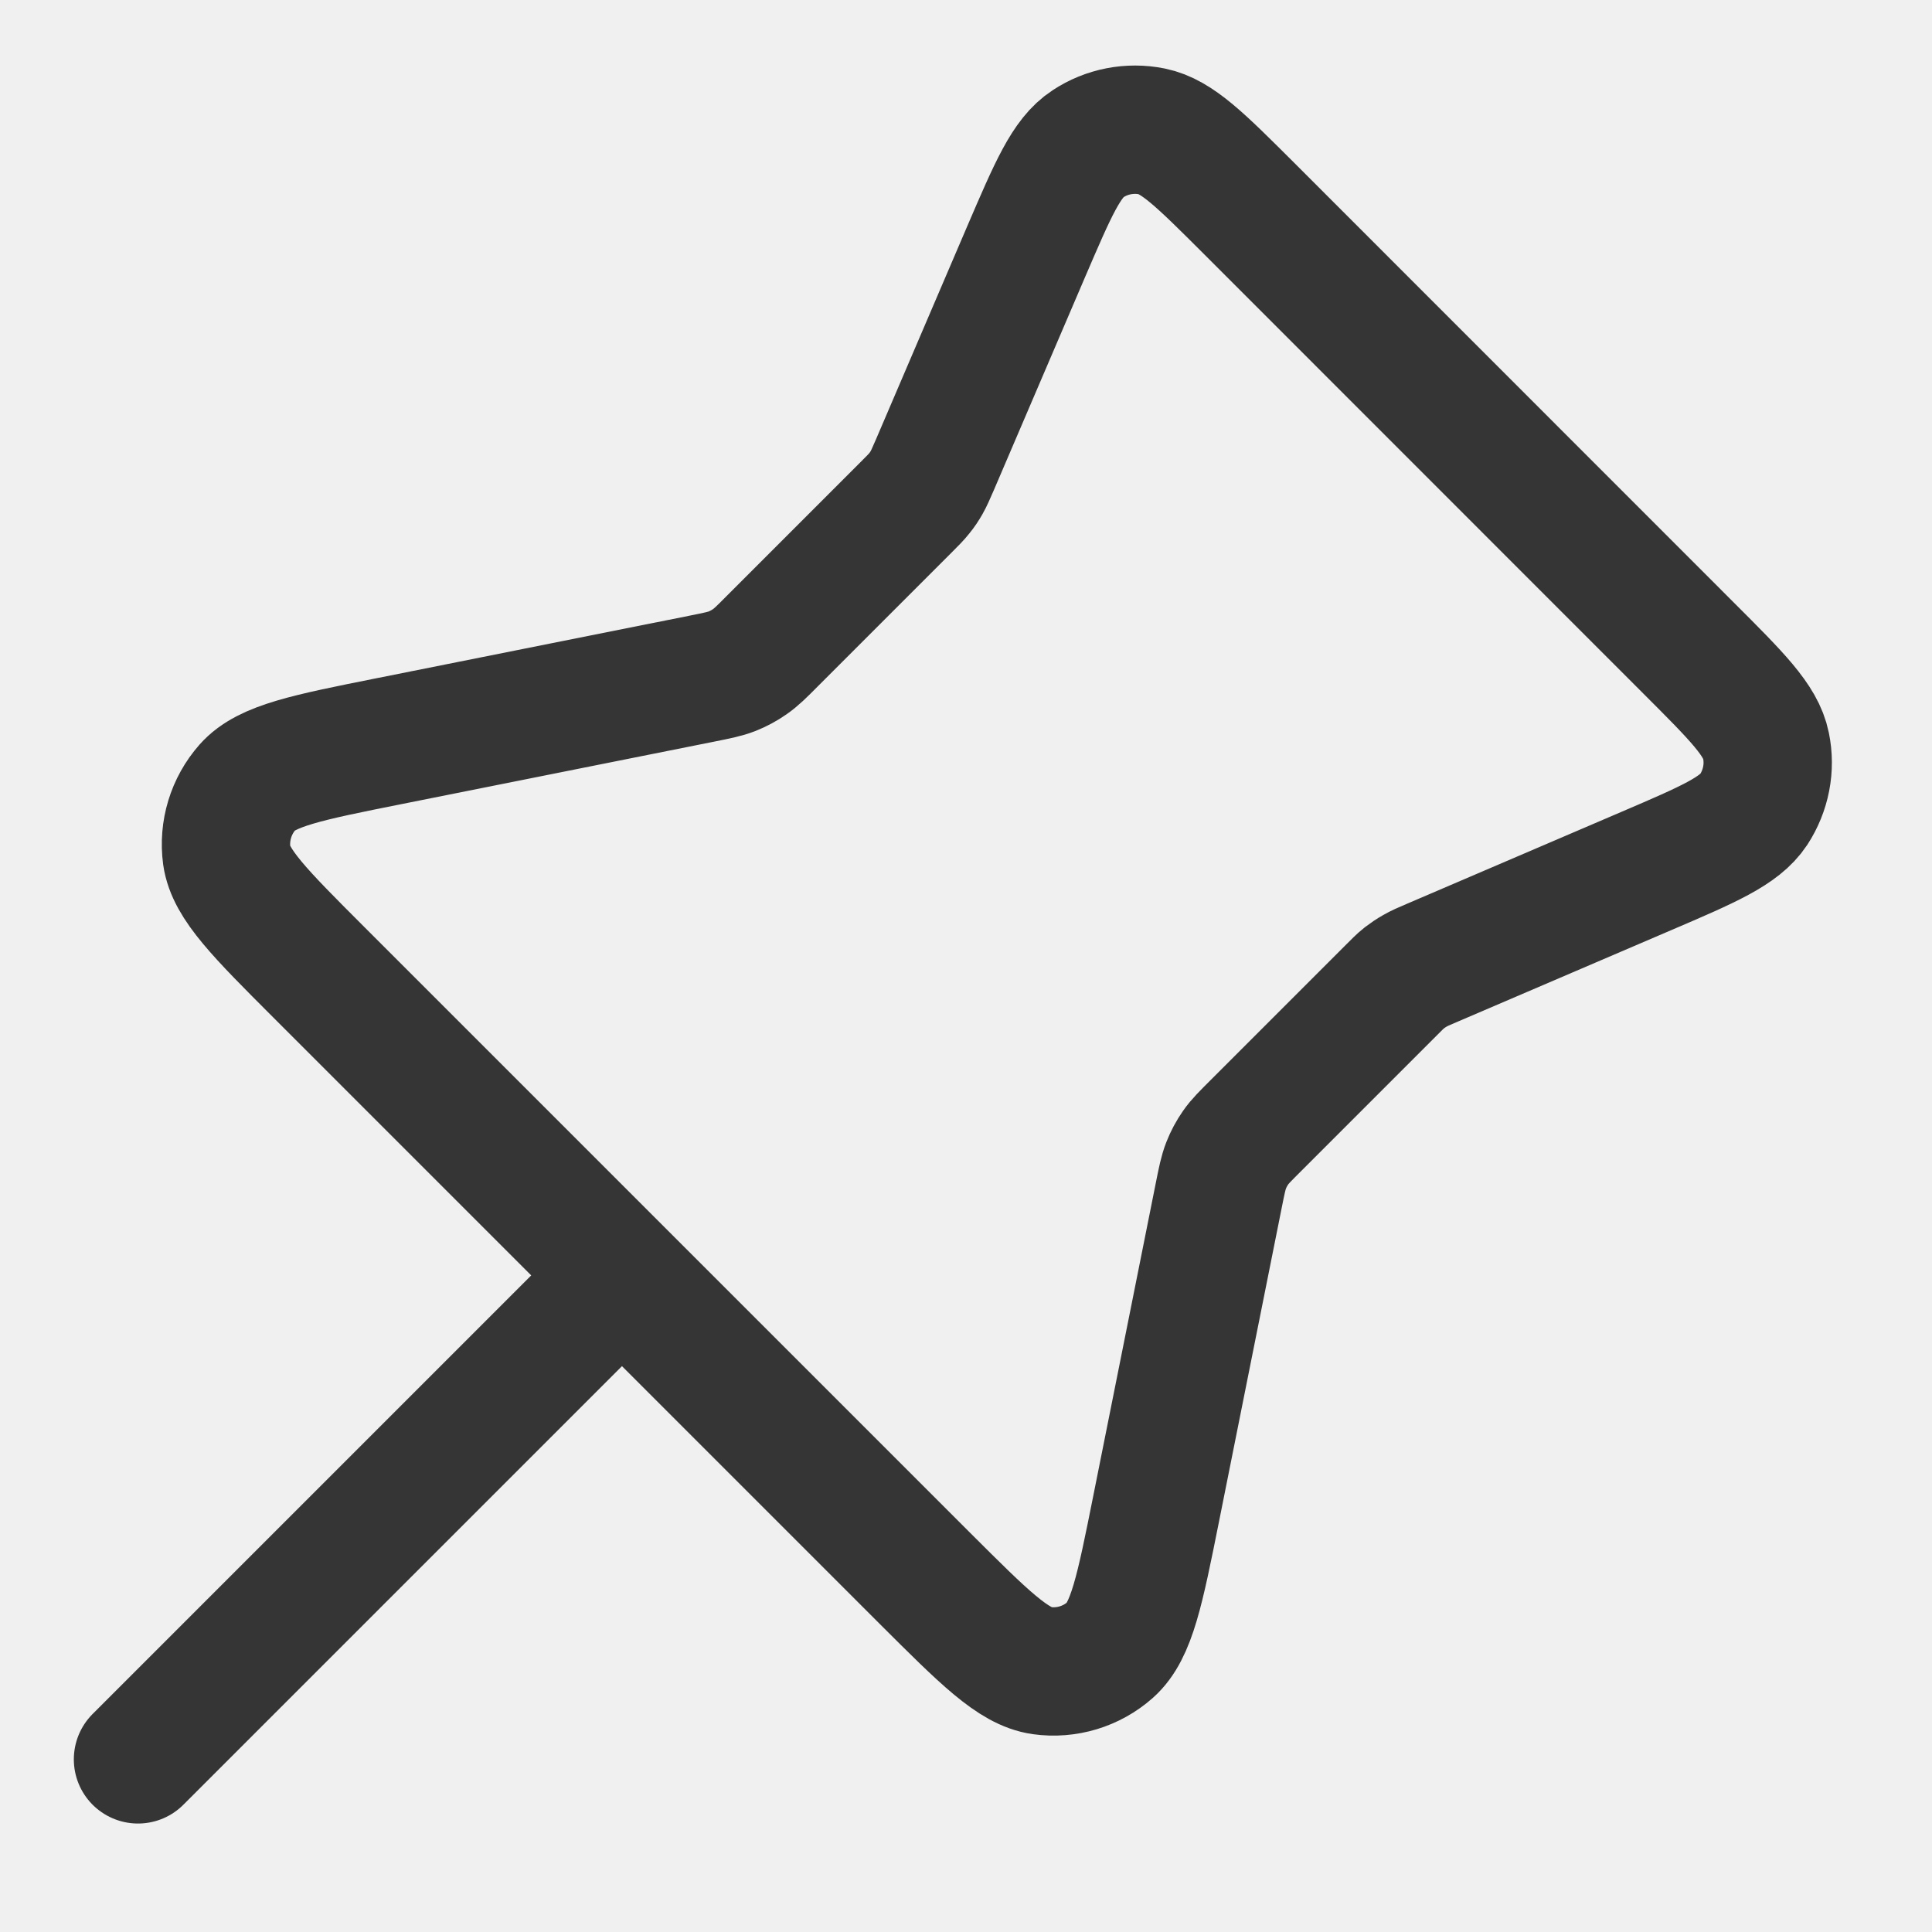
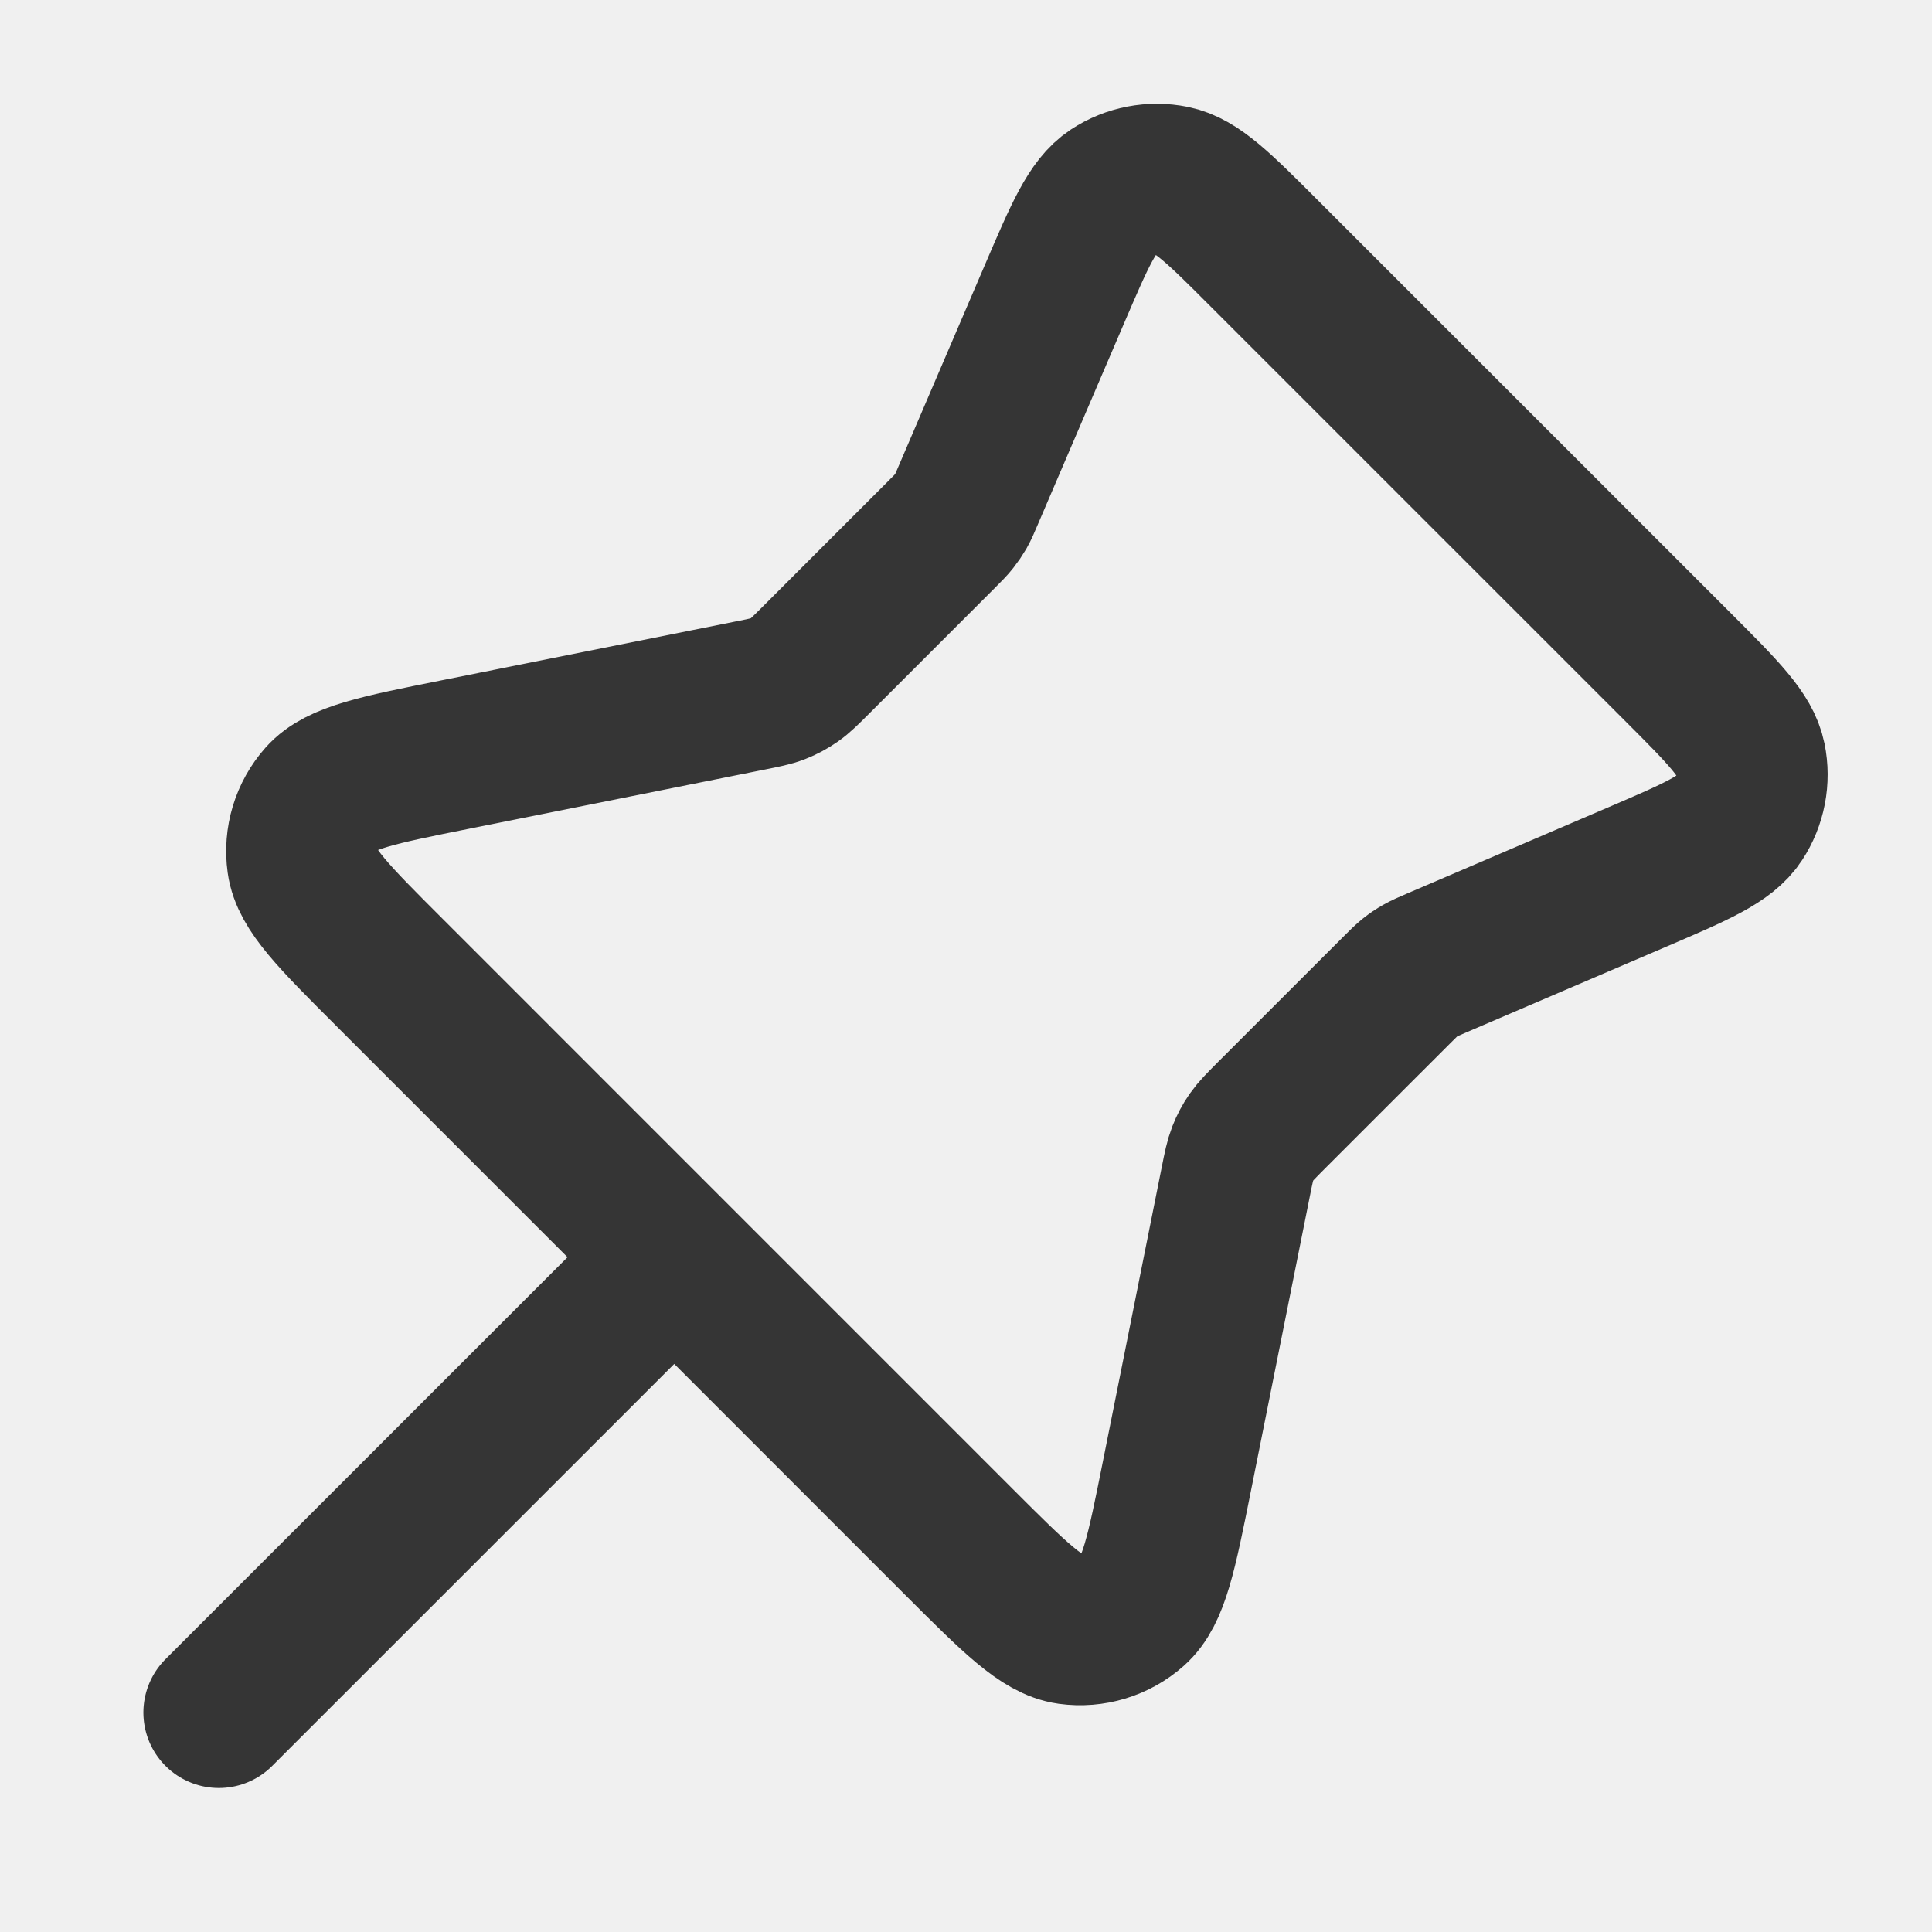
- <svg xmlns="http://www.w3.org/2000/svg" width="14" height="14" viewBox="0 0 14 14" fill="none">
-   <path d="M4.507 9.242L1 12.749M6.564 3.678L5.596 4.646C5.518 4.725 5.478 4.764 5.433 4.795C5.393 4.823 5.35 4.846 5.305 4.864C5.254 4.884 5.199 4.895 5.09 4.917L2.818 5.371C2.227 5.489 1.932 5.548 1.794 5.704C1.674 5.84 1.619 6.021 1.643 6.201C1.672 6.407 1.885 6.62 2.311 7.046L6.704 11.439C7.13 11.864 7.343 12.077 7.549 12.106C7.728 12.131 7.91 12.076 8.045 11.956C8.201 11.817 8.26 11.522 8.378 10.932L8.832 8.66C8.854 8.55 8.865 8.496 8.885 8.445C8.903 8.399 8.926 8.356 8.954 8.316C8.985 8.271 9.025 8.232 9.104 8.153L10.072 7.185C10.122 7.135 10.147 7.109 10.175 7.087C10.2 7.068 10.226 7.05 10.253 7.035C10.284 7.017 10.316 7.003 10.382 6.975L11.929 6.312C12.38 6.119 12.605 6.022 12.708 5.866C12.797 5.729 12.83 5.563 12.797 5.403C12.76 5.219 12.586 5.046 12.239 4.699L9.051 1.51C8.703 1.163 8.53 0.989 8.347 0.952C8.187 0.92 8.02 0.952 7.884 1.042C7.727 1.144 7.631 1.37 7.437 1.821L6.775 3.367C6.746 3.433 6.732 3.466 6.715 3.496C6.699 3.524 6.682 3.55 6.662 3.574C6.64 3.602 6.615 3.627 6.564 3.678Z" stroke="#353535" stroke-width="0.93" stroke-linecap="round" stroke-linejoin="round" />
+ <svg xmlns="http://www.w3.org/2000/svg" width="32" height="32" viewBox="0 0 32 32" fill="none">
+   <g clip-path="url(#clip0_157_458)">
+     <path d="M11.168 20.823L3.625 28.365M15.591 8.857L13.51 10.938C13.34 11.108 13.255 11.193 13.159 11.26C13.073 11.32 12.98 11.37 12.883 11.408C12.773 11.451 12.655 11.474 12.42 11.521L7.534 12.499C6.264 12.753 5.629 12.88 5.332 13.214C5.073 13.506 4.955 13.896 5.009 14.282C5.07 14.726 5.528 15.184 6.444 16.099L15.891 25.547C16.807 26.462 17.265 26.92 17.708 26.982C18.094 27.035 18.485 26.917 18.776 26.658C19.111 26.361 19.238 25.726 19.492 24.457L20.469 19.571C20.516 19.335 20.54 19.218 20.583 19.108C20.621 19.01 20.67 18.918 20.73 18.832C20.798 18.735 20.883 18.65 21.052 18.48L23.134 16.399C23.242 16.291 23.296 16.237 23.356 16.189C23.409 16.147 23.465 16.109 23.524 16.076C23.59 16.038 23.661 16.008 23.802 15.947L27.128 14.522C28.098 14.106 28.583 13.898 28.803 13.562C28.996 13.268 29.065 12.91 28.995 12.566C28.915 12.172 28.542 11.799 27.796 11.052L20.938 4.195C20.192 3.448 19.818 3.075 19.425 2.995C19.08 2.926 18.722 2.994 18.428 3.187C18.093 3.408 17.885 3.893 17.469 4.863L16.043 8.189C15.983 8.33 15.953 8.4 15.915 8.467C15.881 8.525 15.843 8.581 15.801 8.634C15.754 8.694 15.7 8.748 15.591 8.857Z" stroke="#353535" stroke-width="2.5" stroke-linecap="round" stroke-linejoin="round" />
+   </g>
+   <defs>
+     <clipPath id="clip0_157_458">
+       <rect width="32" height="32" fill="white" />
+     </clipPath>
+   </defs>
</svg>
